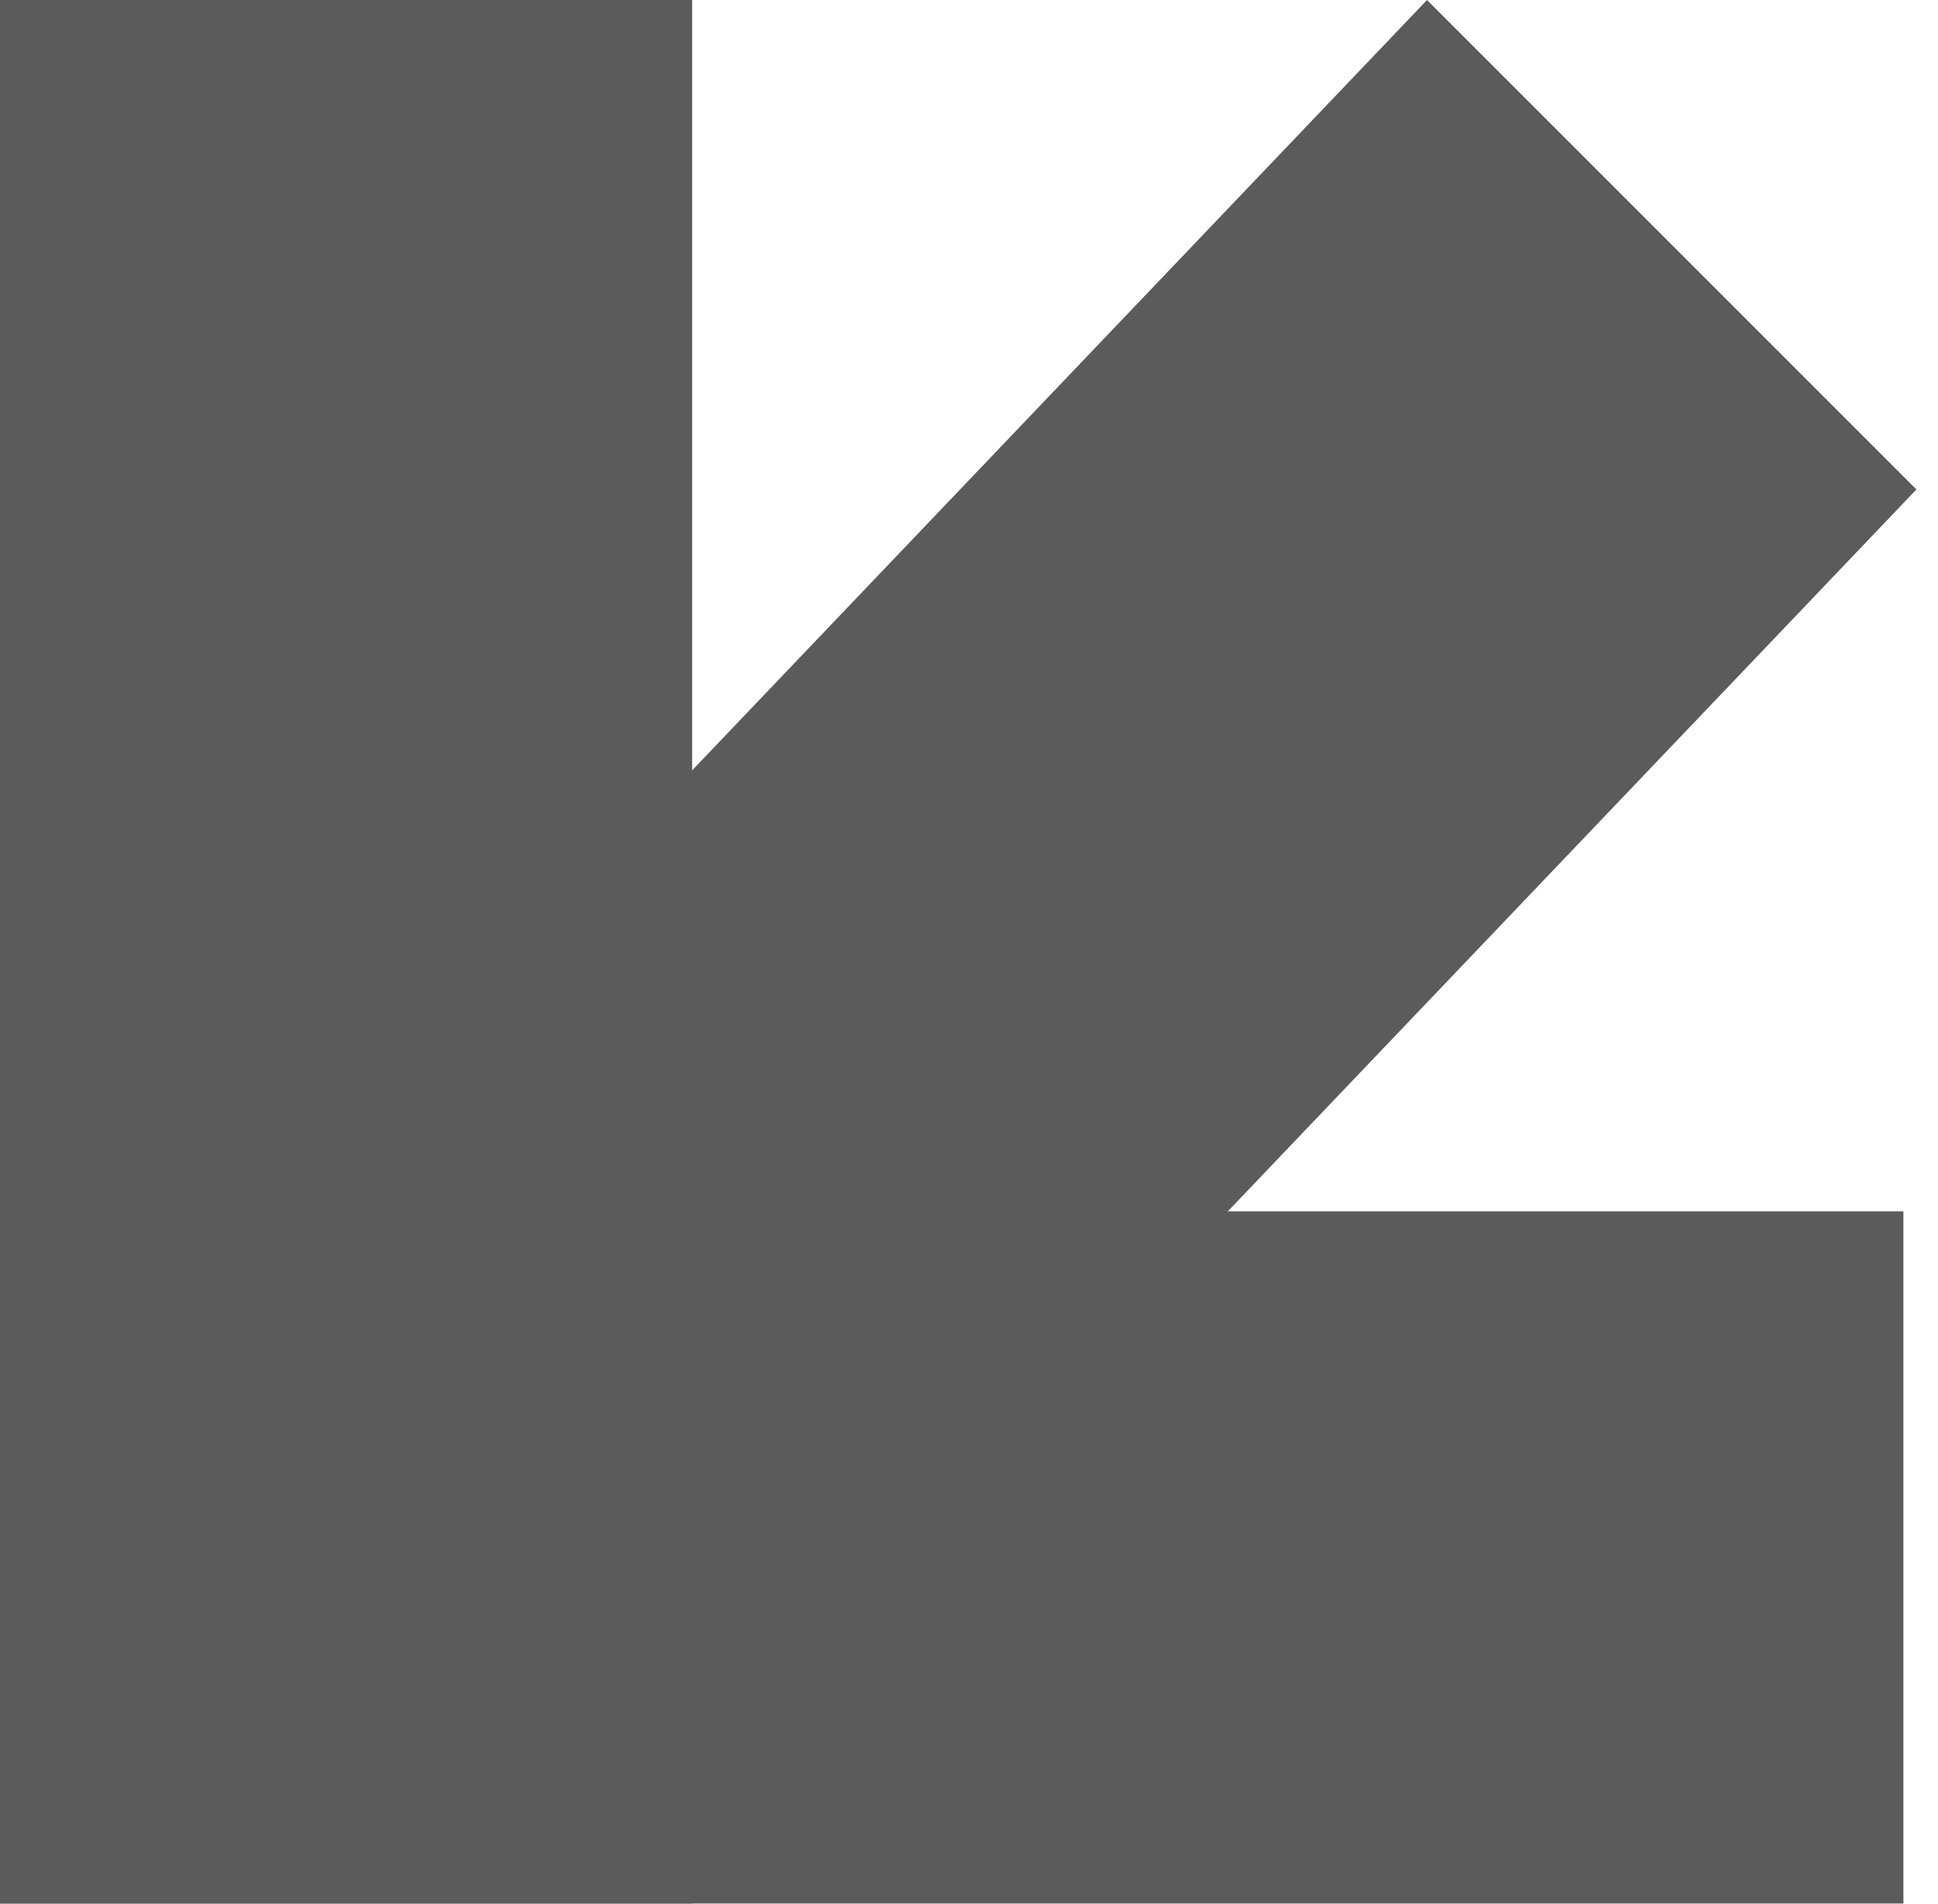
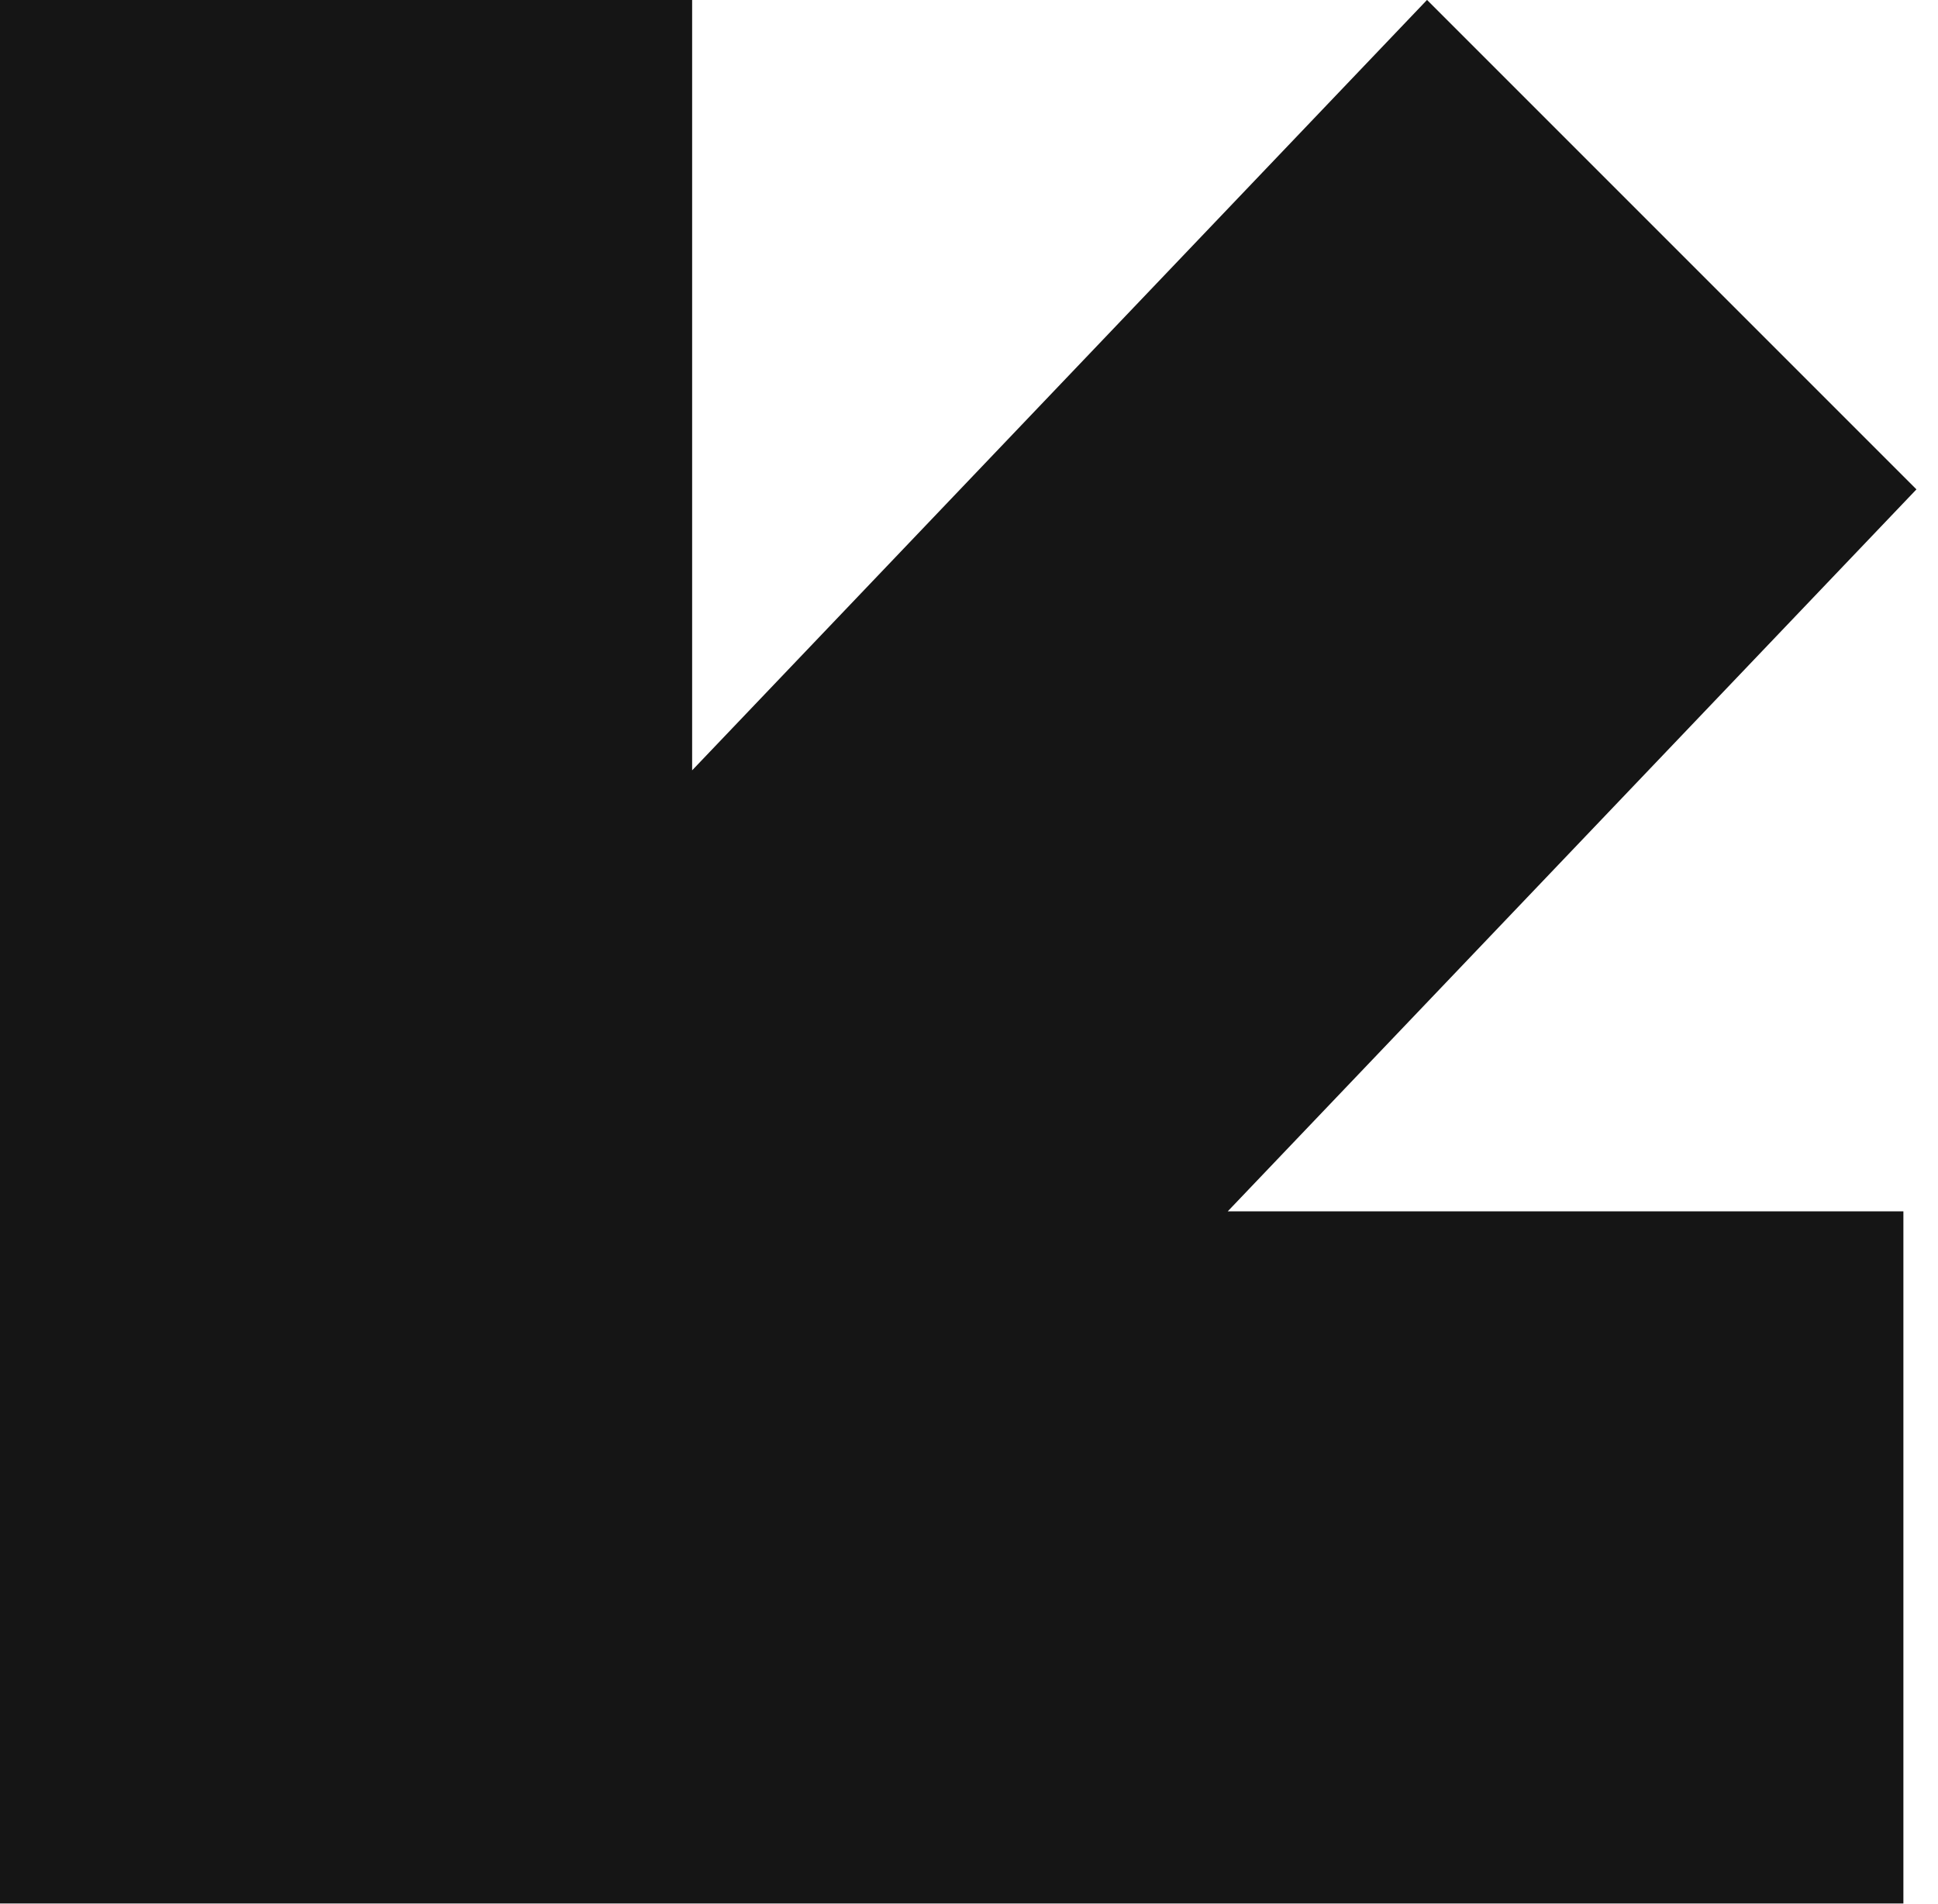
<svg xmlns="http://www.w3.org/2000/svg" width="56" height="55" viewBox="0 0 56 55" fill="none">
-   <rect width="20" height="55" fill="#5B5B5B" />
-   <rect y="55" width="20" height="55" transform="rotate(-90 0 55)" fill="#5B5B5B" />
-   <rect width="20" height="55" transform="matrix(0.707107 0.707107 -0.690262 0.723559 41.2344 0)" fill="#5B5B5B" />
+   <path d="M20 22.258L41.235 -0.002L55.377 14.14L35.477 35H55V55H0V0H20V22.258Z" fill="#151515" />
</svg>
